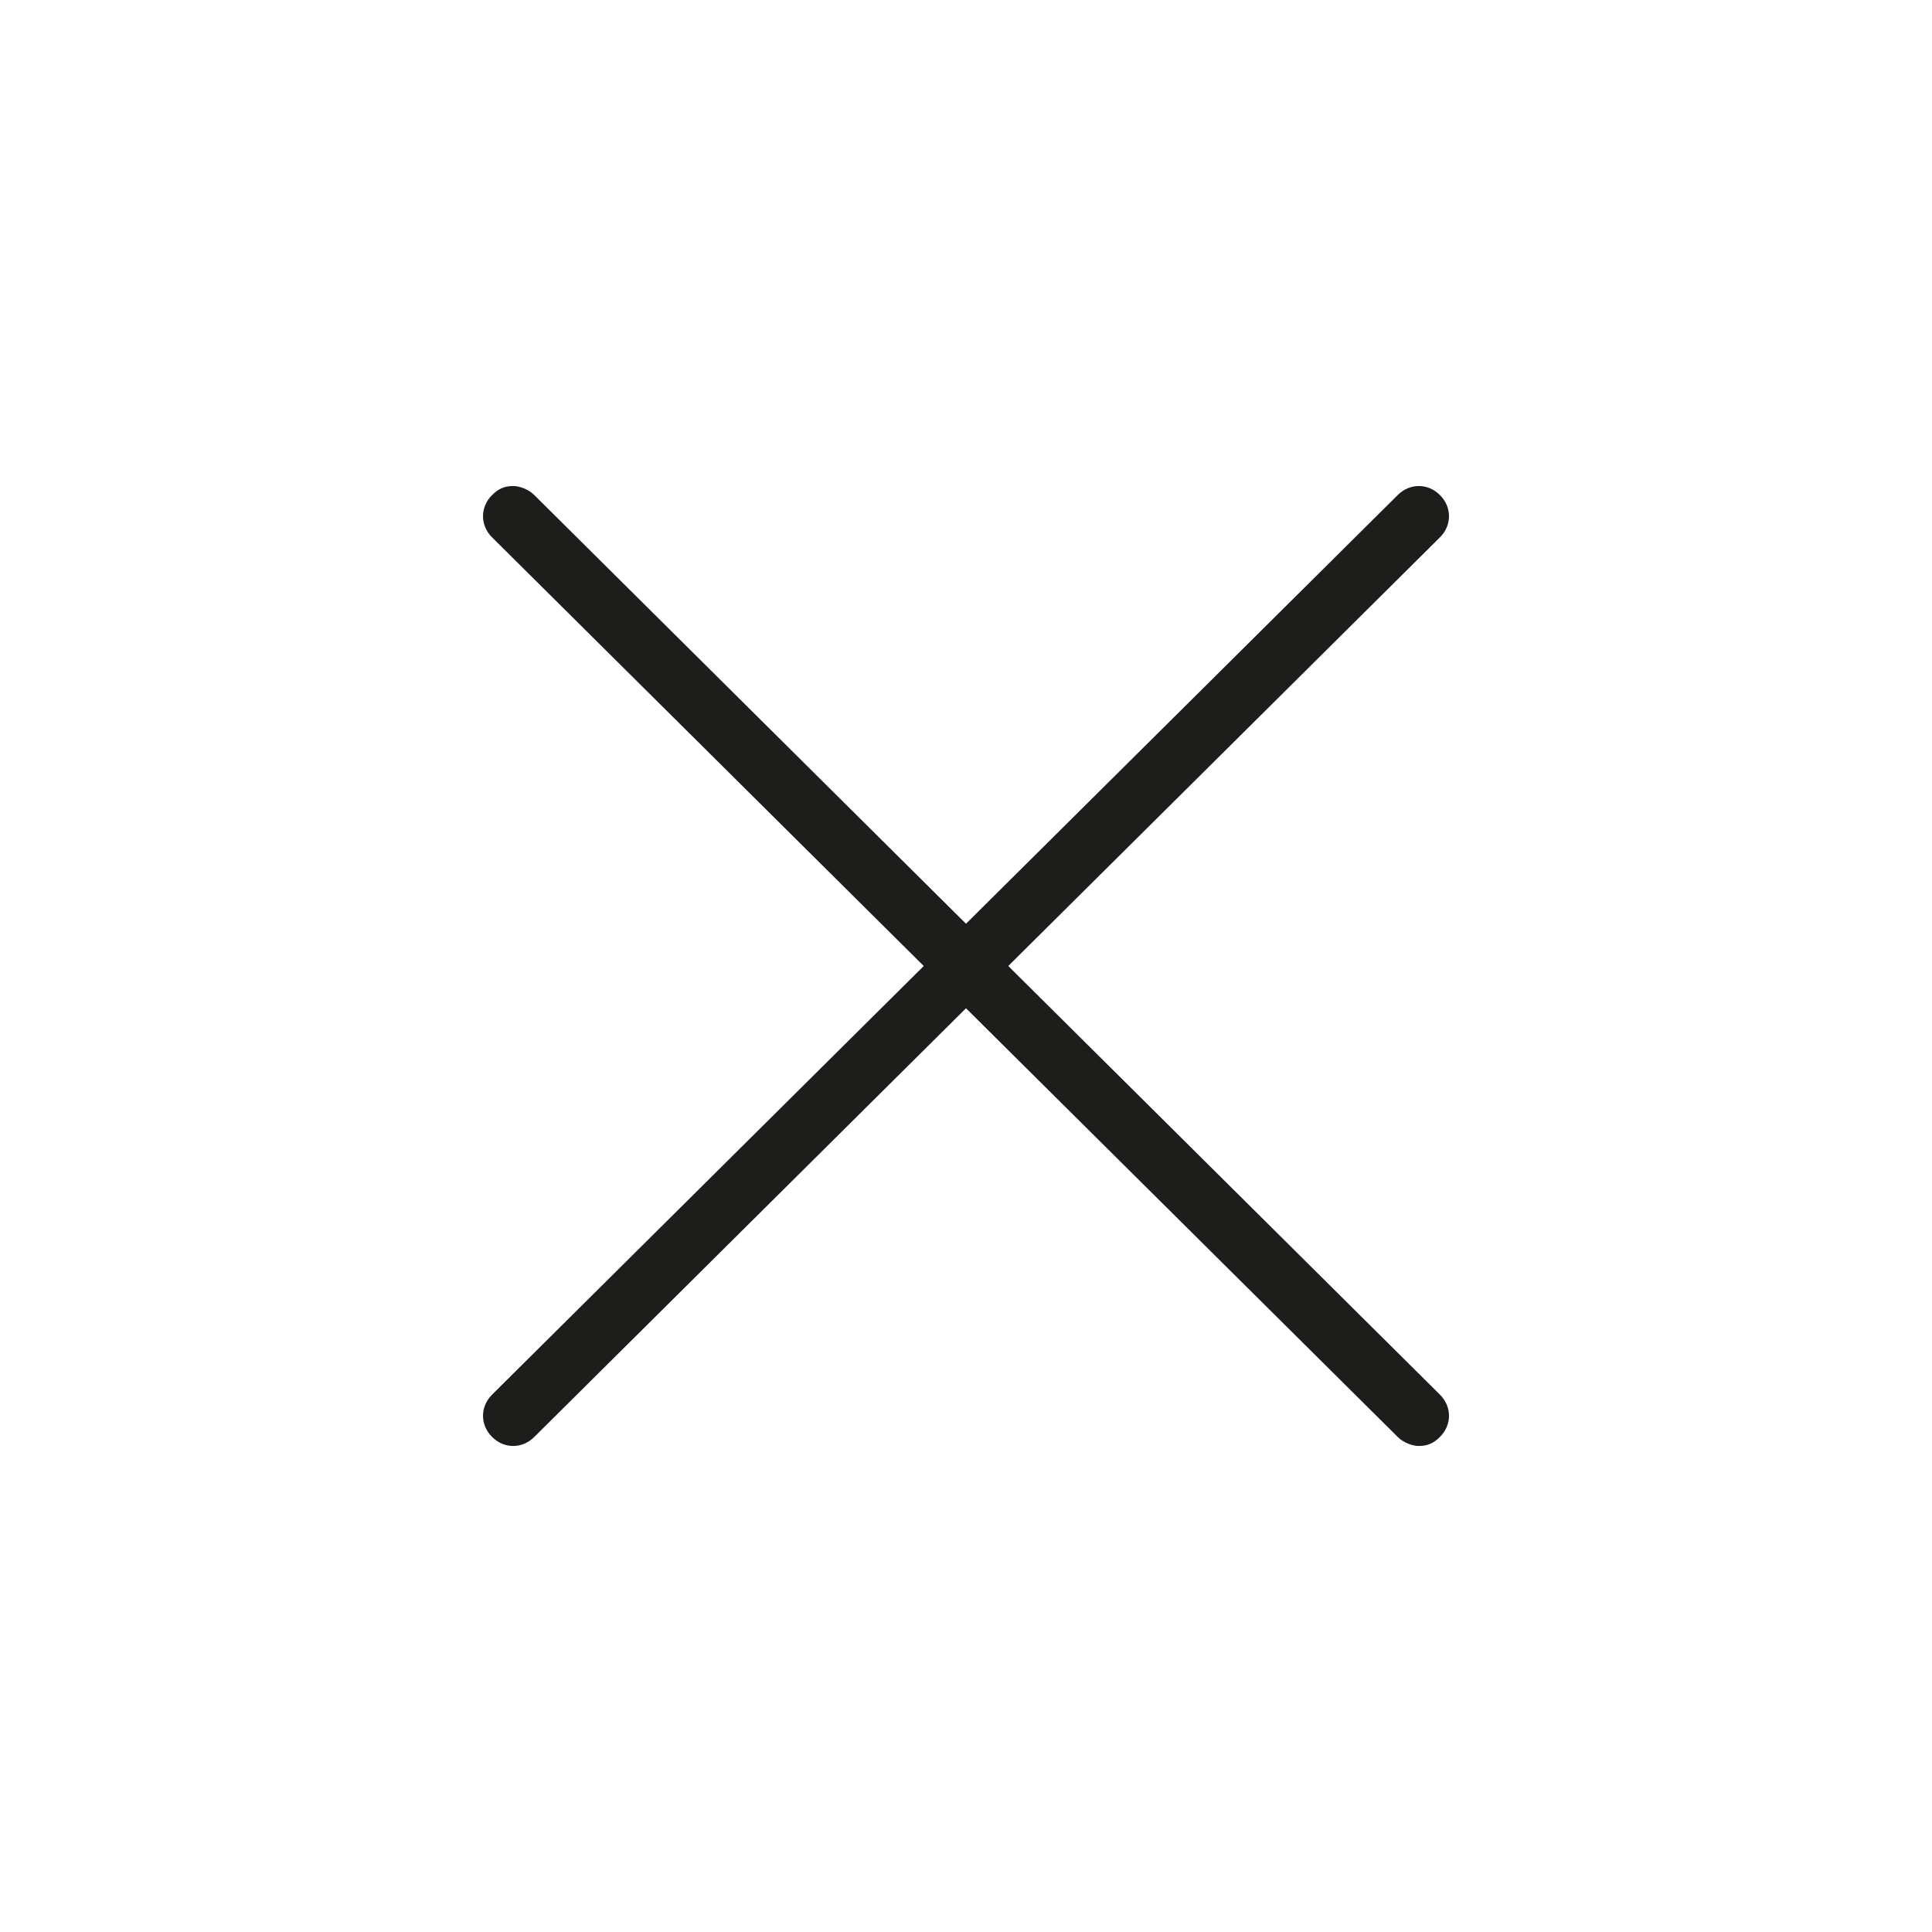
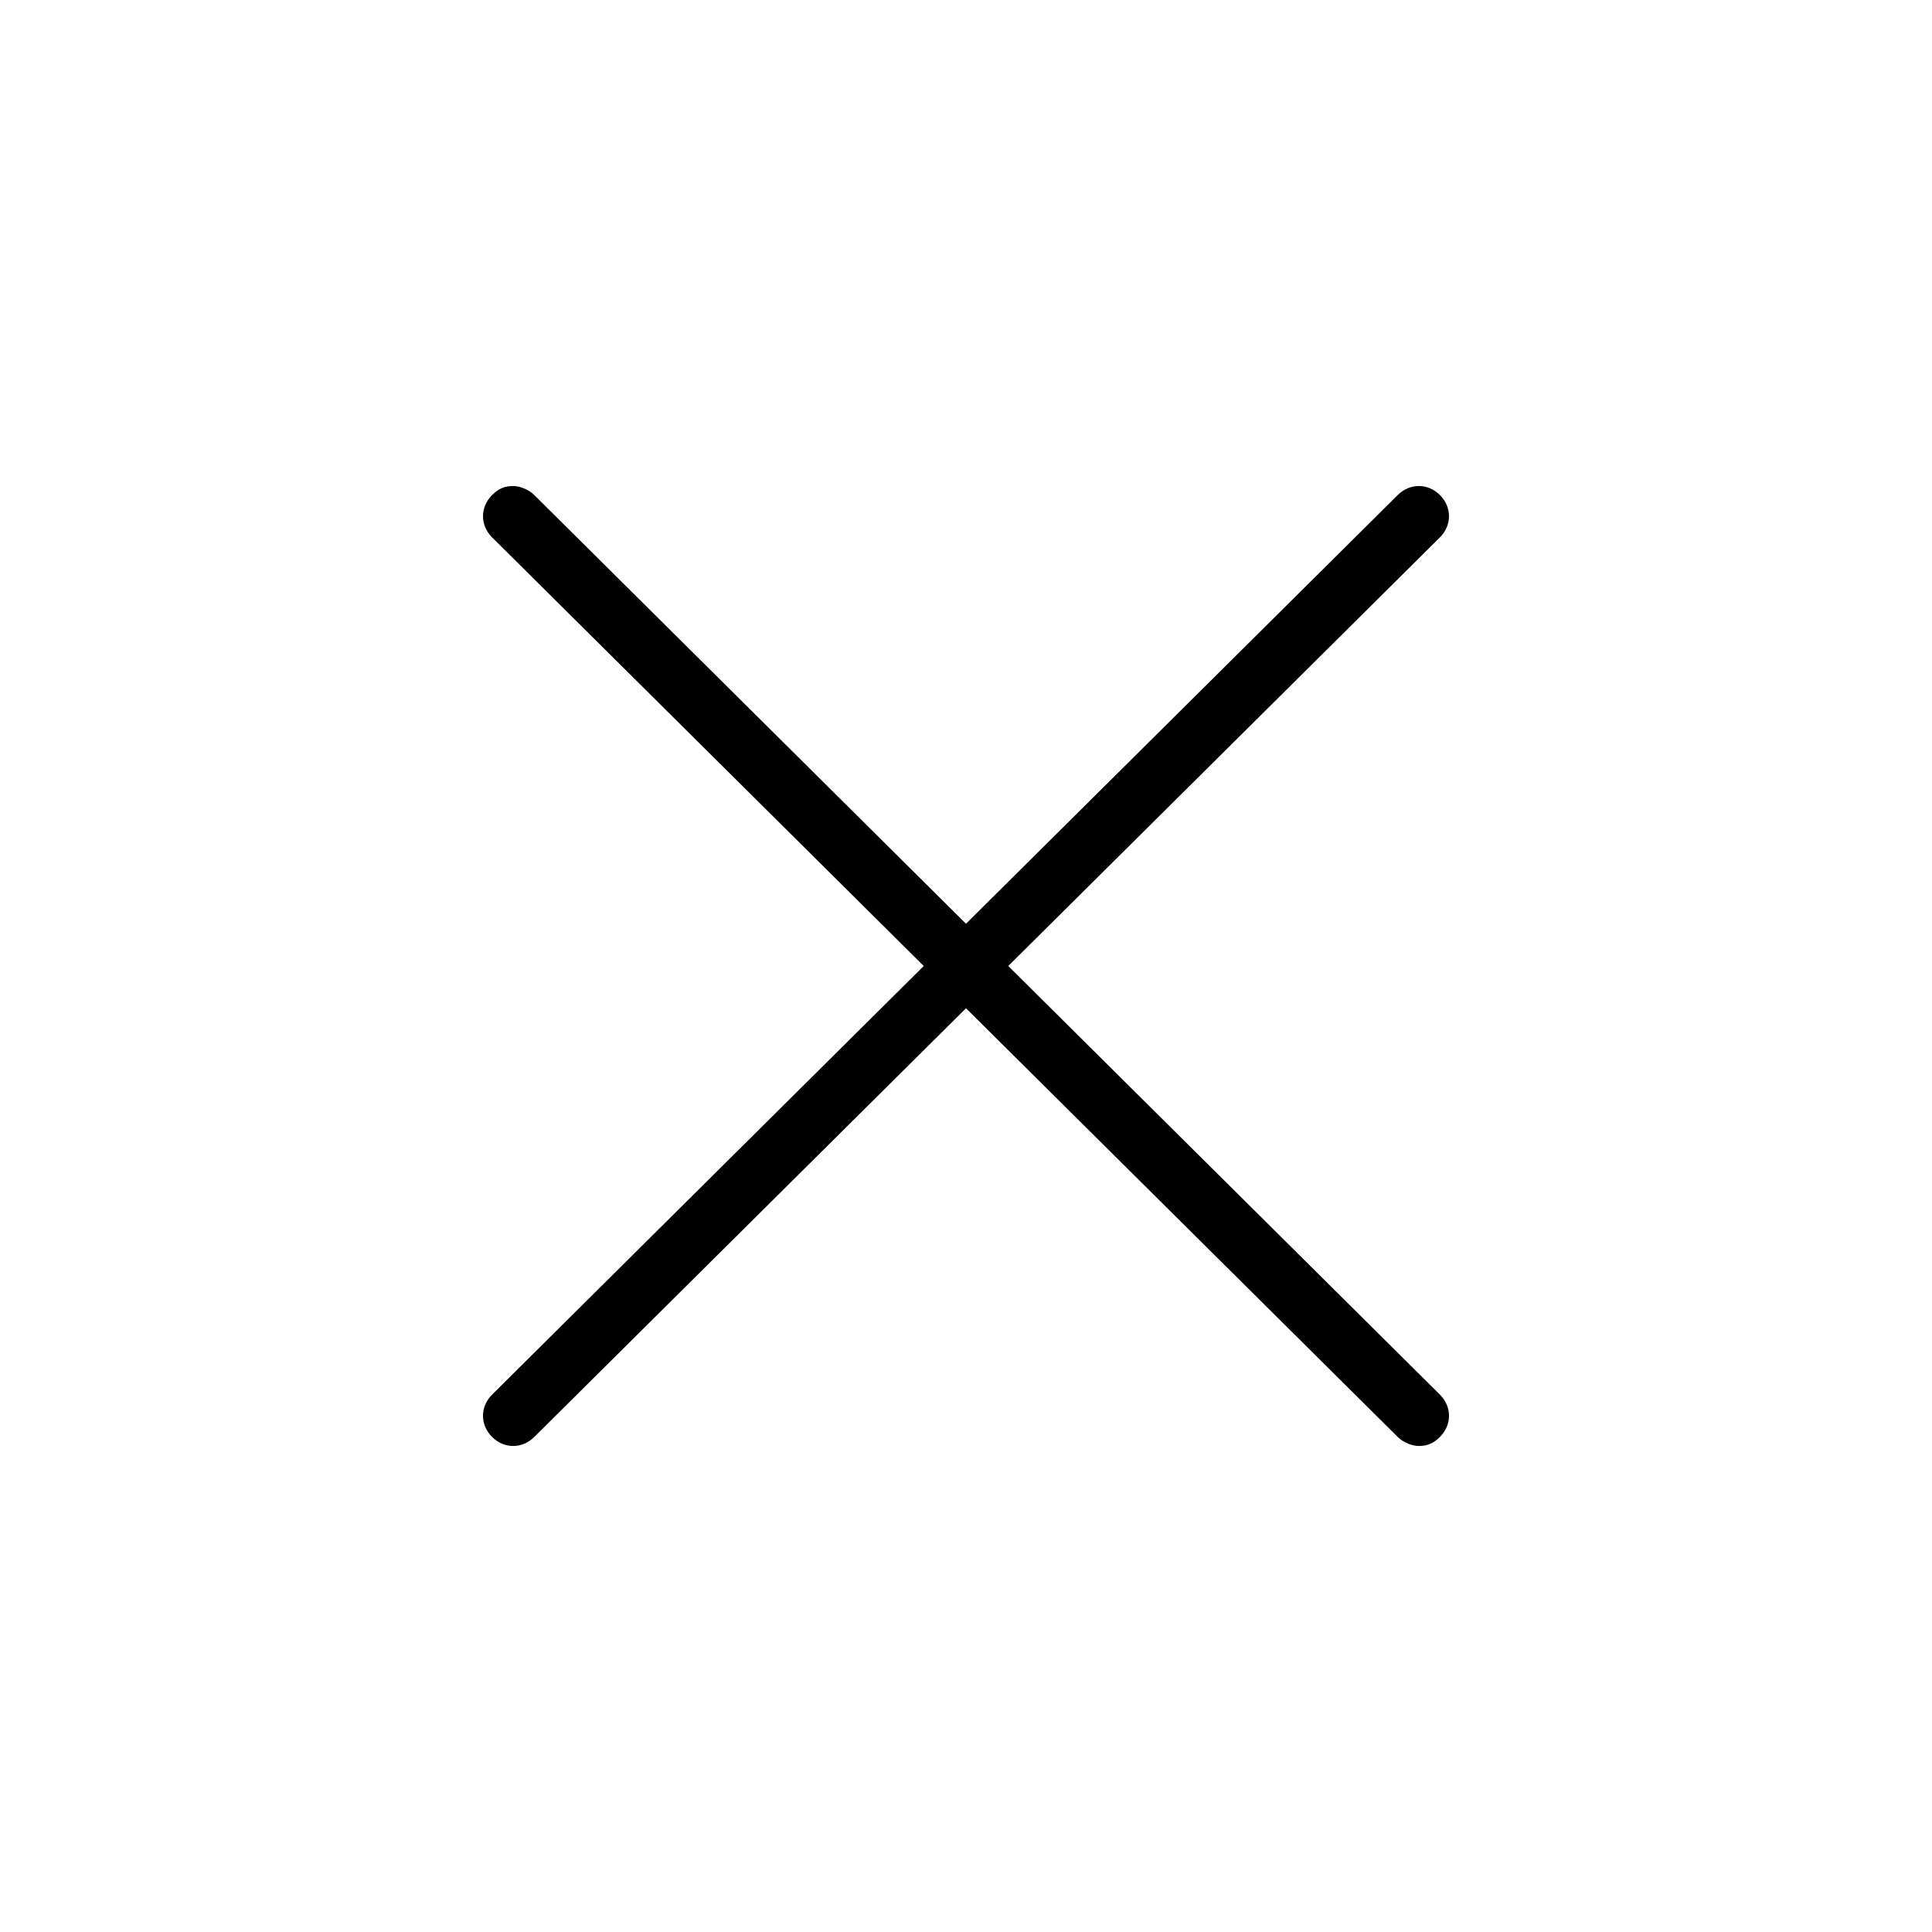
<svg xmlns="http://www.w3.org/2000/svg" version="1.1" id="Layer_1" x="0px" y="0px" viewBox="0 0 64 64" style="enable-background:new 0 0 64 64;" xml:space="preserve">
  <style type="text/css">
	.st0{fill:#1D1D1B;}
</style>
-   <path class="st0" d="M33.4,32l14.3-14.2c0.4-0.4,0.4-1,0-1.4c-0.4-0.4-1-0.4-1.4,0L32,30.6L17.7,16.4c-0.2-0.2-0.5-0.3-0.7-0.3  c-0.3,0-0.5,0.1-0.7,0.3c-0.4,0.4-0.4,1,0,1.4L30.6,32L16.3,46.2c-0.4,0.4-0.4,1,0,1.4c0.4,0.4,1,0.4,1.4,0L32,33.4l14.3,14.2  c0.2,0.2,0.5,0.3,0.7,0.3c0.3,0,0.5-0.1,0.7-0.3c0.4-0.4,0.4-1,0-1.4L33.4,32z" />
+   <path className="st0" d="M33.4,32l14.3-14.2c0.4-0.4,0.4-1,0-1.4c-0.4-0.4-1-0.4-1.4,0L32,30.6L17.7,16.4c-0.2-0.2-0.5-0.3-0.7-0.3  c-0.3,0-0.5,0.1-0.7,0.3c-0.4,0.4-0.4,1,0,1.4L30.6,32L16.3,46.2c-0.4,0.4-0.4,1,0,1.4c0.4,0.4,1,0.4,1.4,0L32,33.4l14.3,14.2  c0.2,0.2,0.5,0.3,0.7,0.3c0.3,0,0.5-0.1,0.7-0.3c0.4-0.4,0.4-1,0-1.4L33.4,32z" />
</svg>
